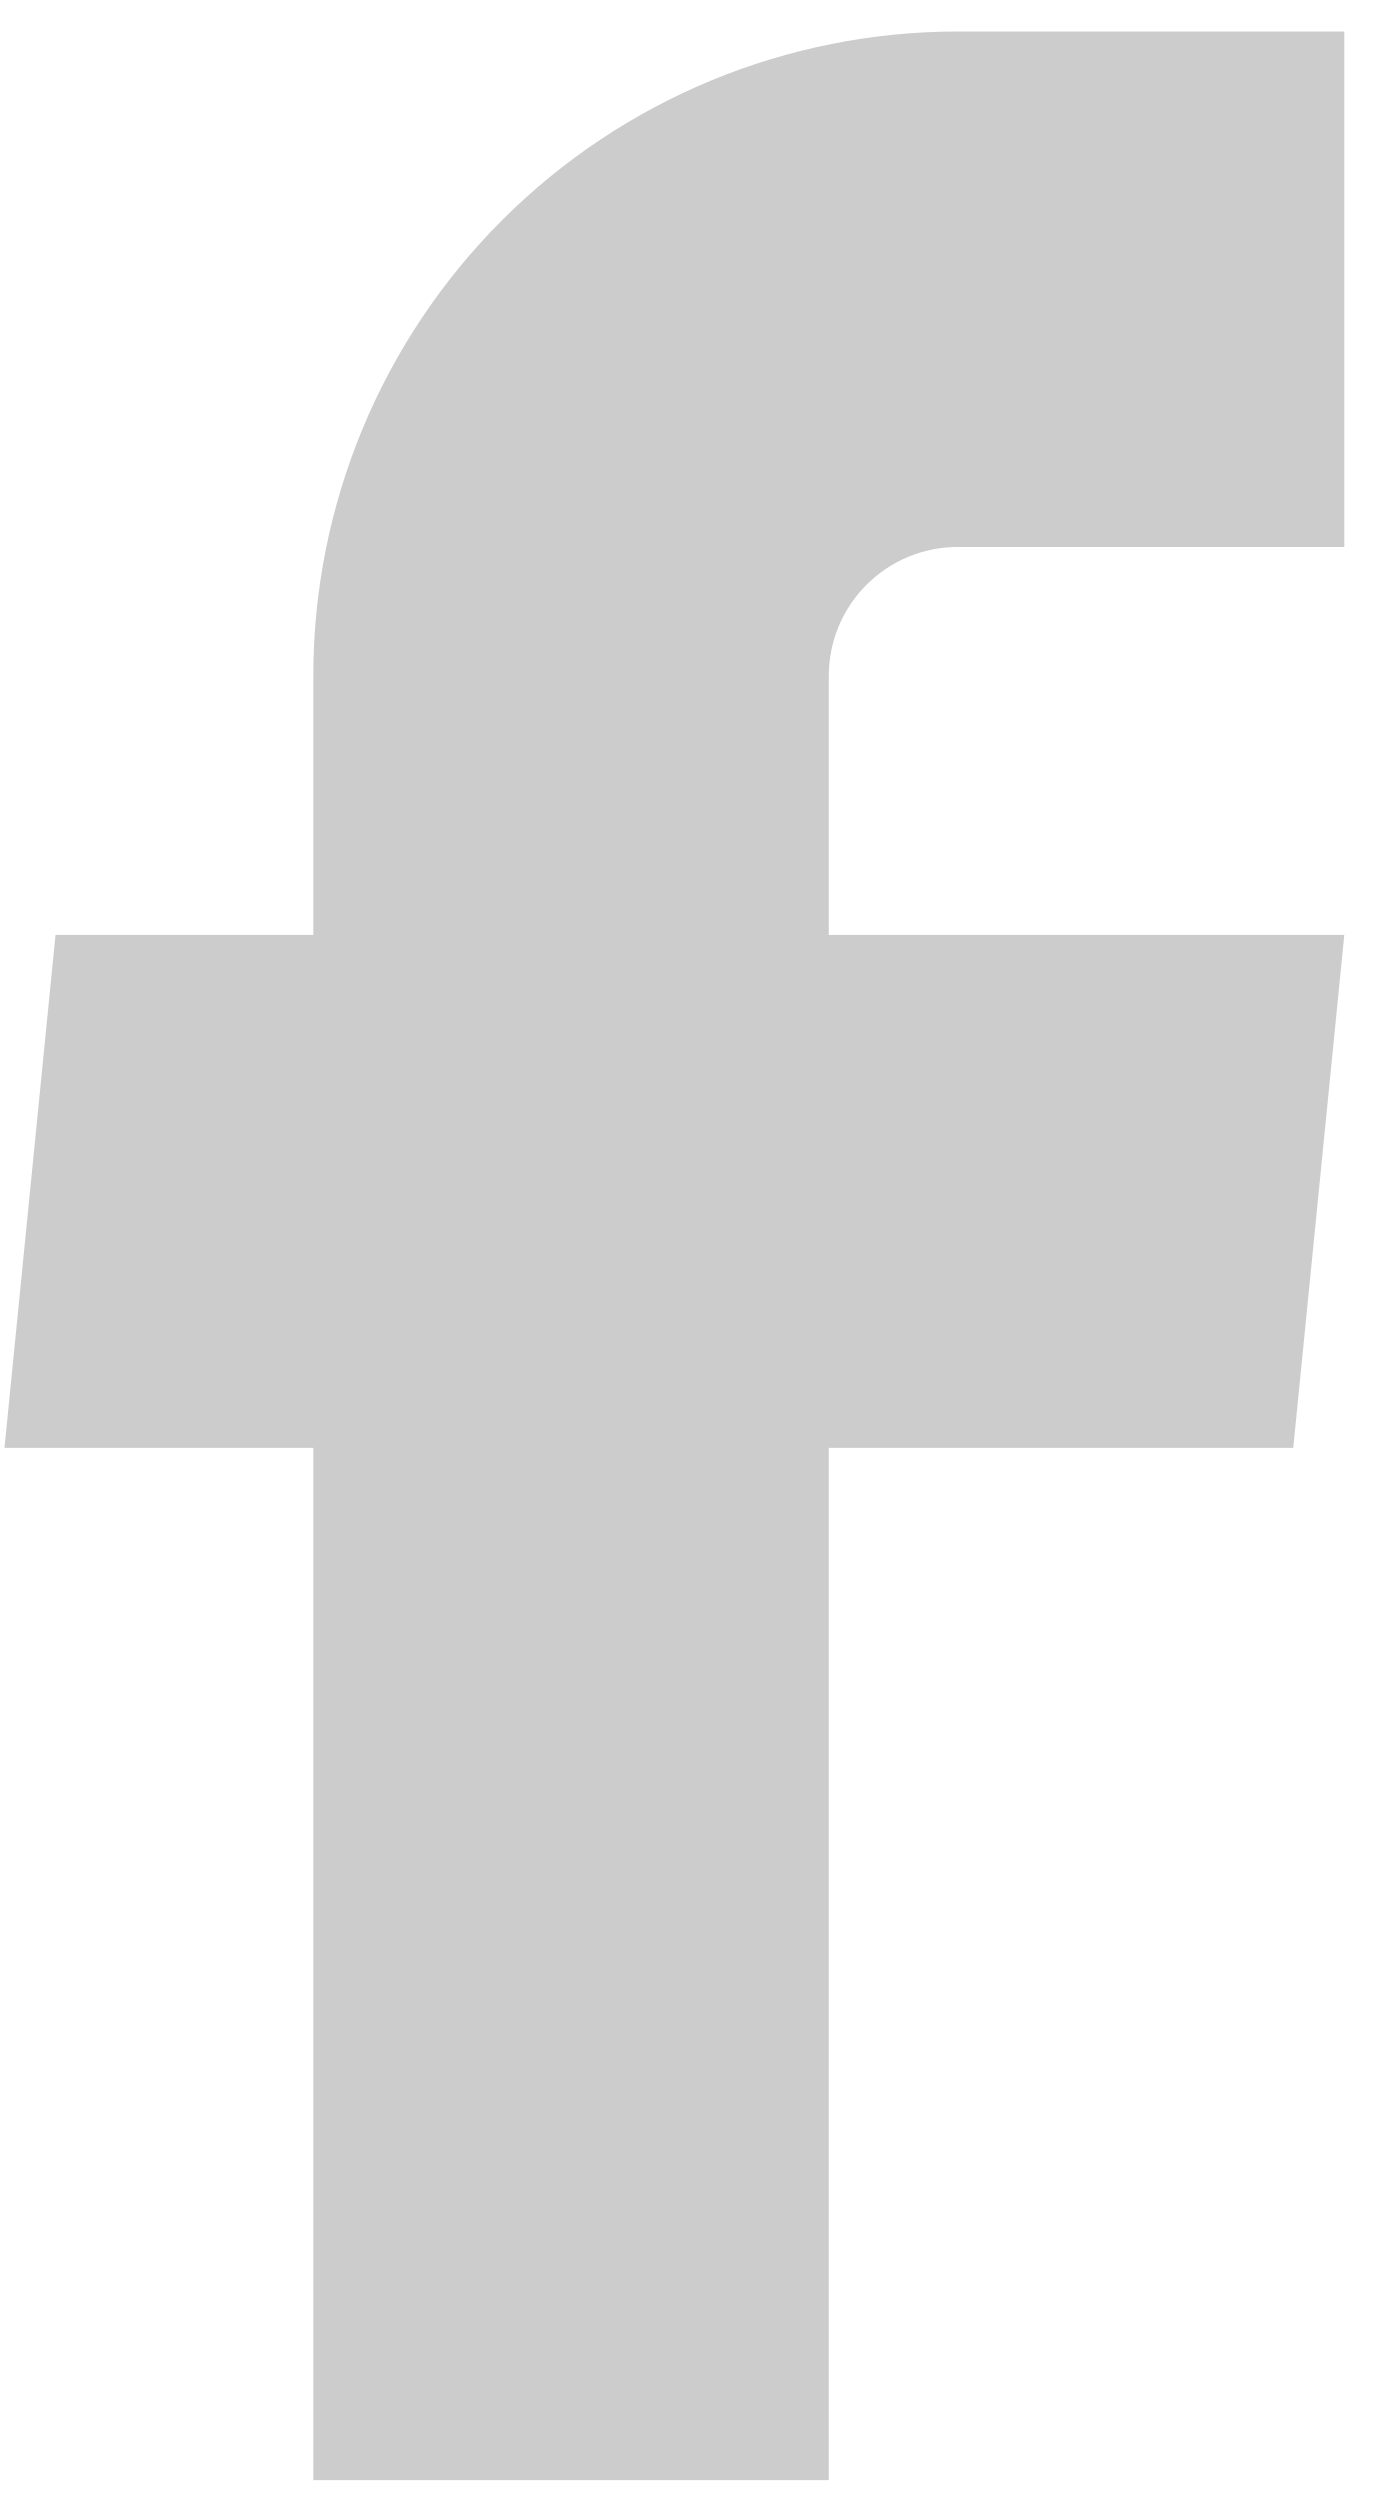
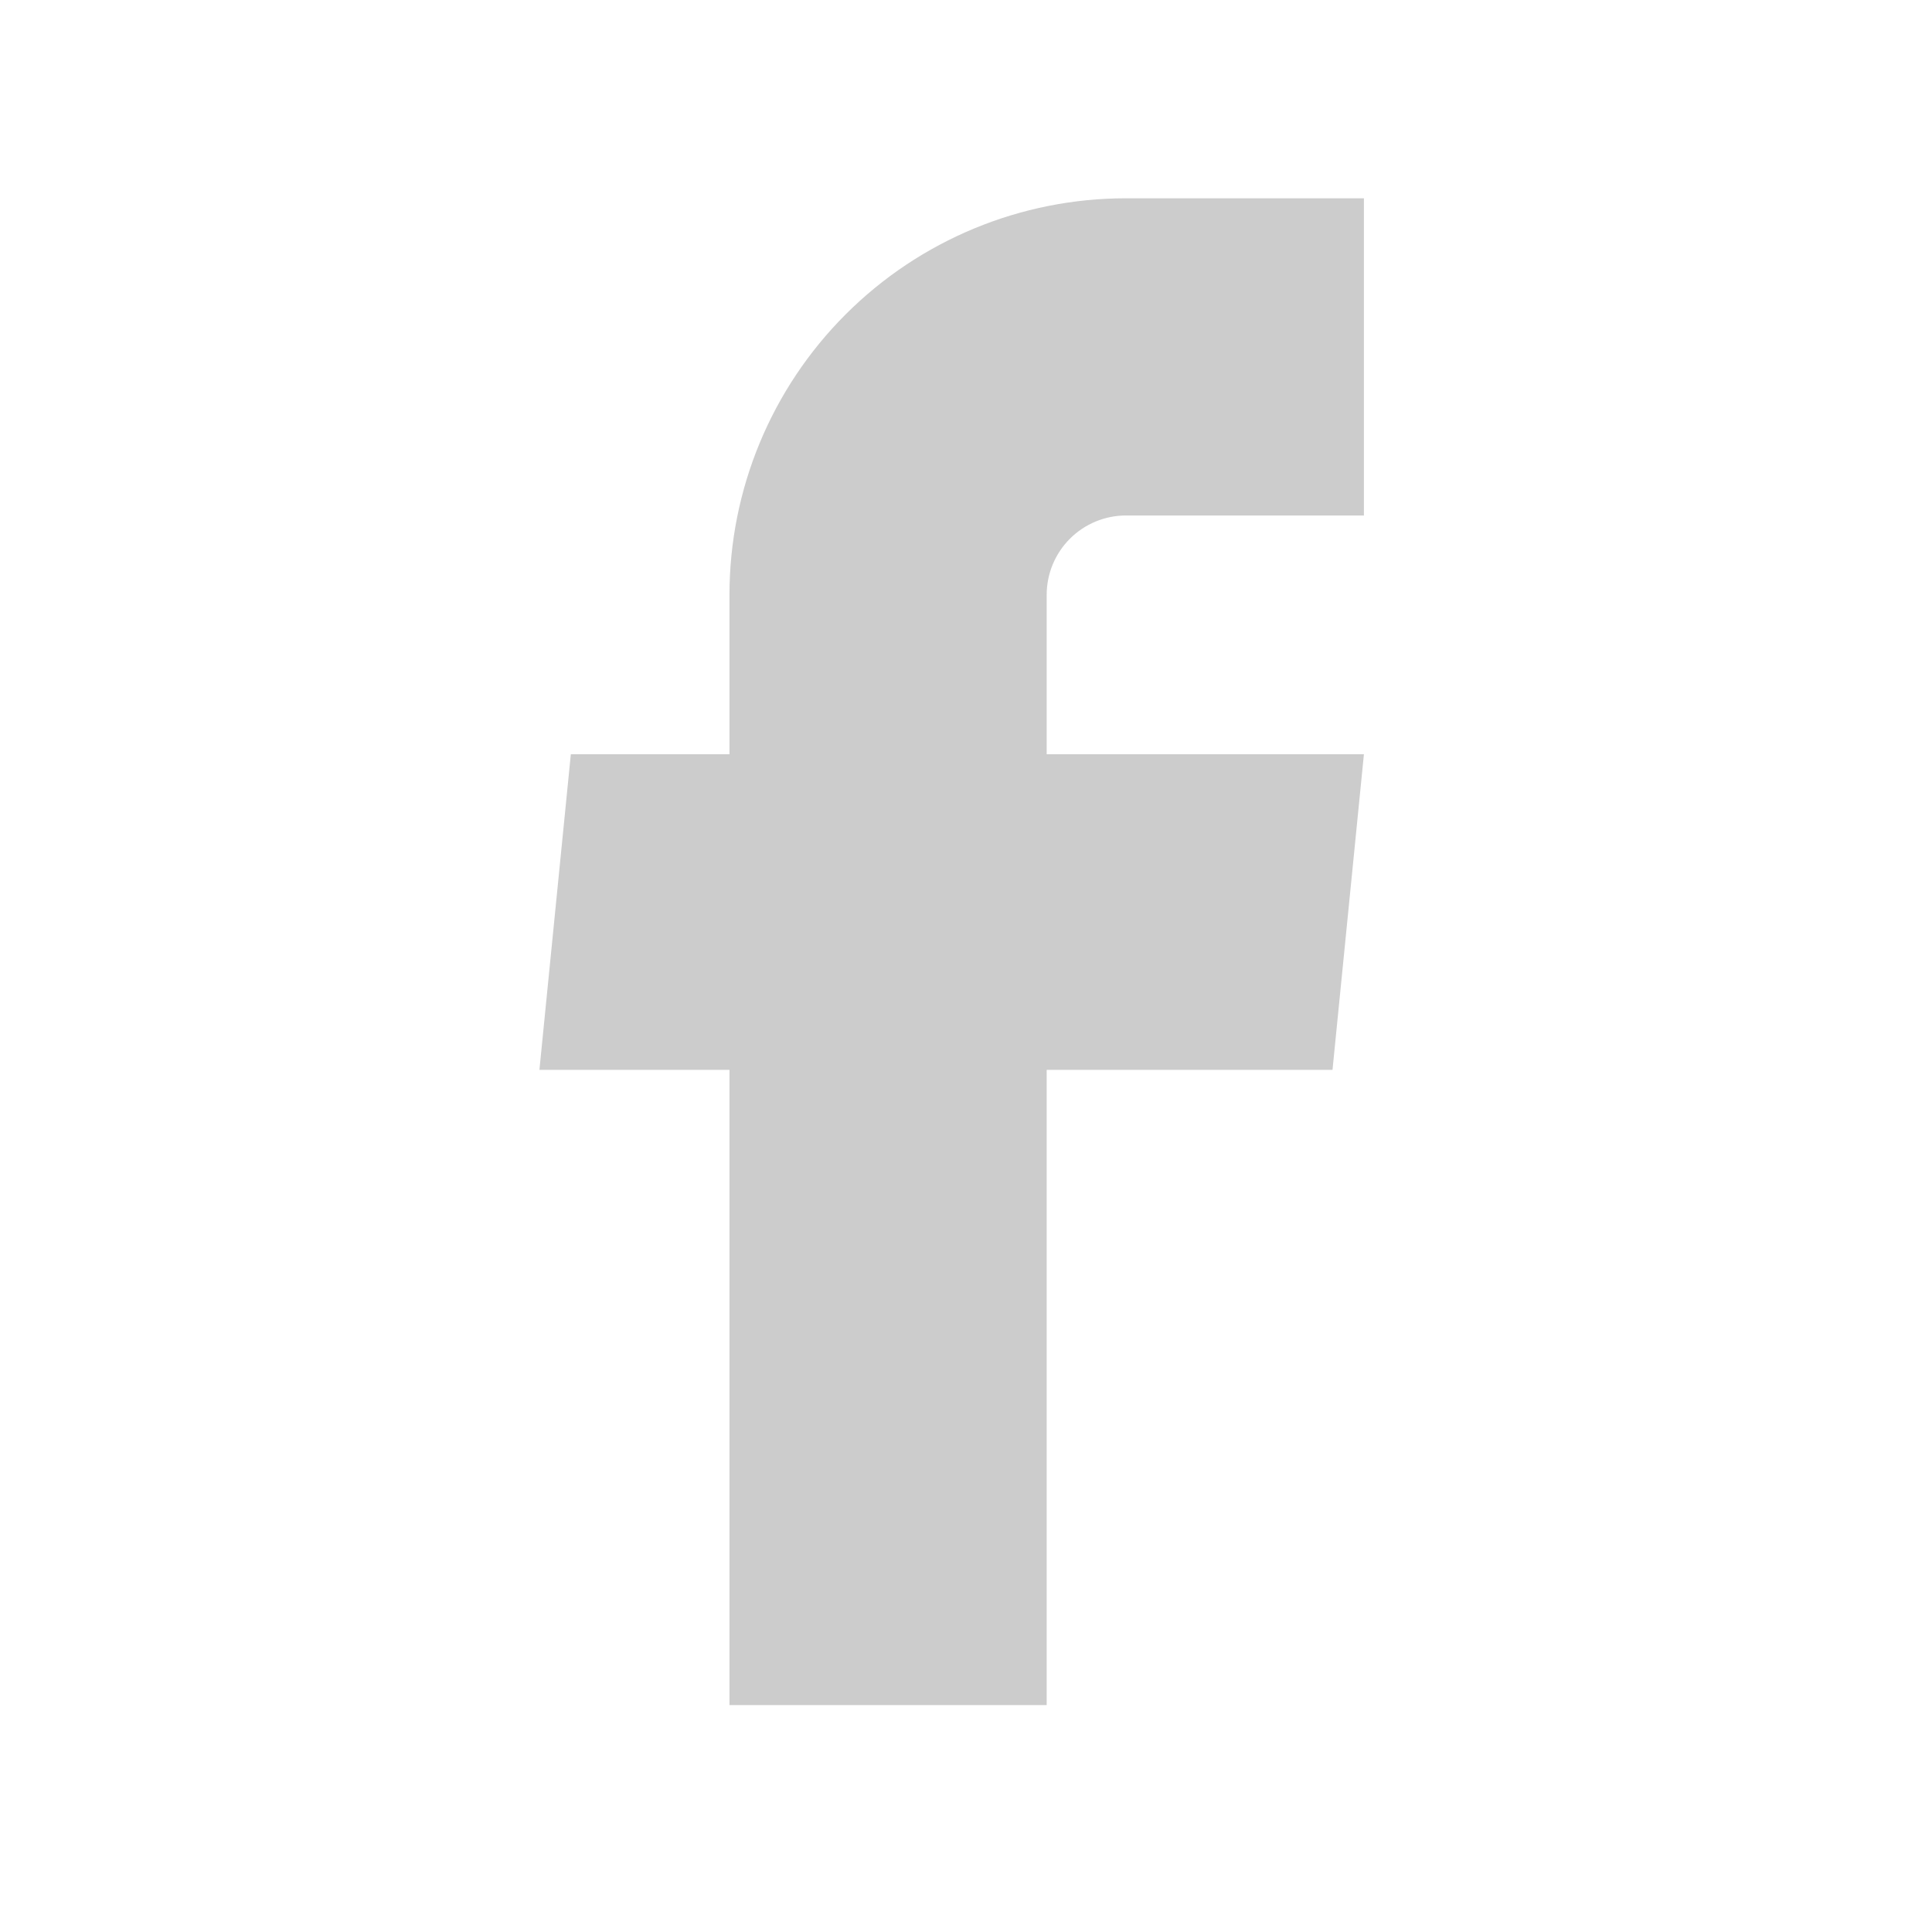
- <svg xmlns="http://www.w3.org/2000/svg" width="24" height="43" viewBox="0 0 24 43" fill="none">
-   <path d="M5.389 42.658H14.255V24.903H22.244L23.122 16.081H14.255V11.625C14.255 11.037 14.489 10.473 14.904 10.058C15.32 9.642 15.884 9.408 16.472 9.408H23.122V0.542H16.472C13.532 0.542 10.713 1.709 8.635 3.788C6.556 5.867 5.389 8.686 5.389 11.625V16.081H0.955L0.077 24.903H5.389V42.658Z" fill="#CCCCCC" />
+ <svg xmlns="http://www.w3.org/2000/svg" width="54" height="54" viewBox="0 0 54 54" fill="none">
+   <path d="M20.389 47.658H29.255V29.903H37.244L38.122 21.081H29.255V16.625C29.255 16.037 29.489 15.473 29.904 15.058C30.32 14.642 30.884 14.408 31.472 14.408H38.122V5.542H31.472C28.532 5.542 25.713 6.709 23.635 8.788C21.556 10.867 20.389 13.686 20.389 16.625V21.081H15.955L15.077 29.903H20.389V47.658Z" fill="#CCCCCC" />
</svg>
